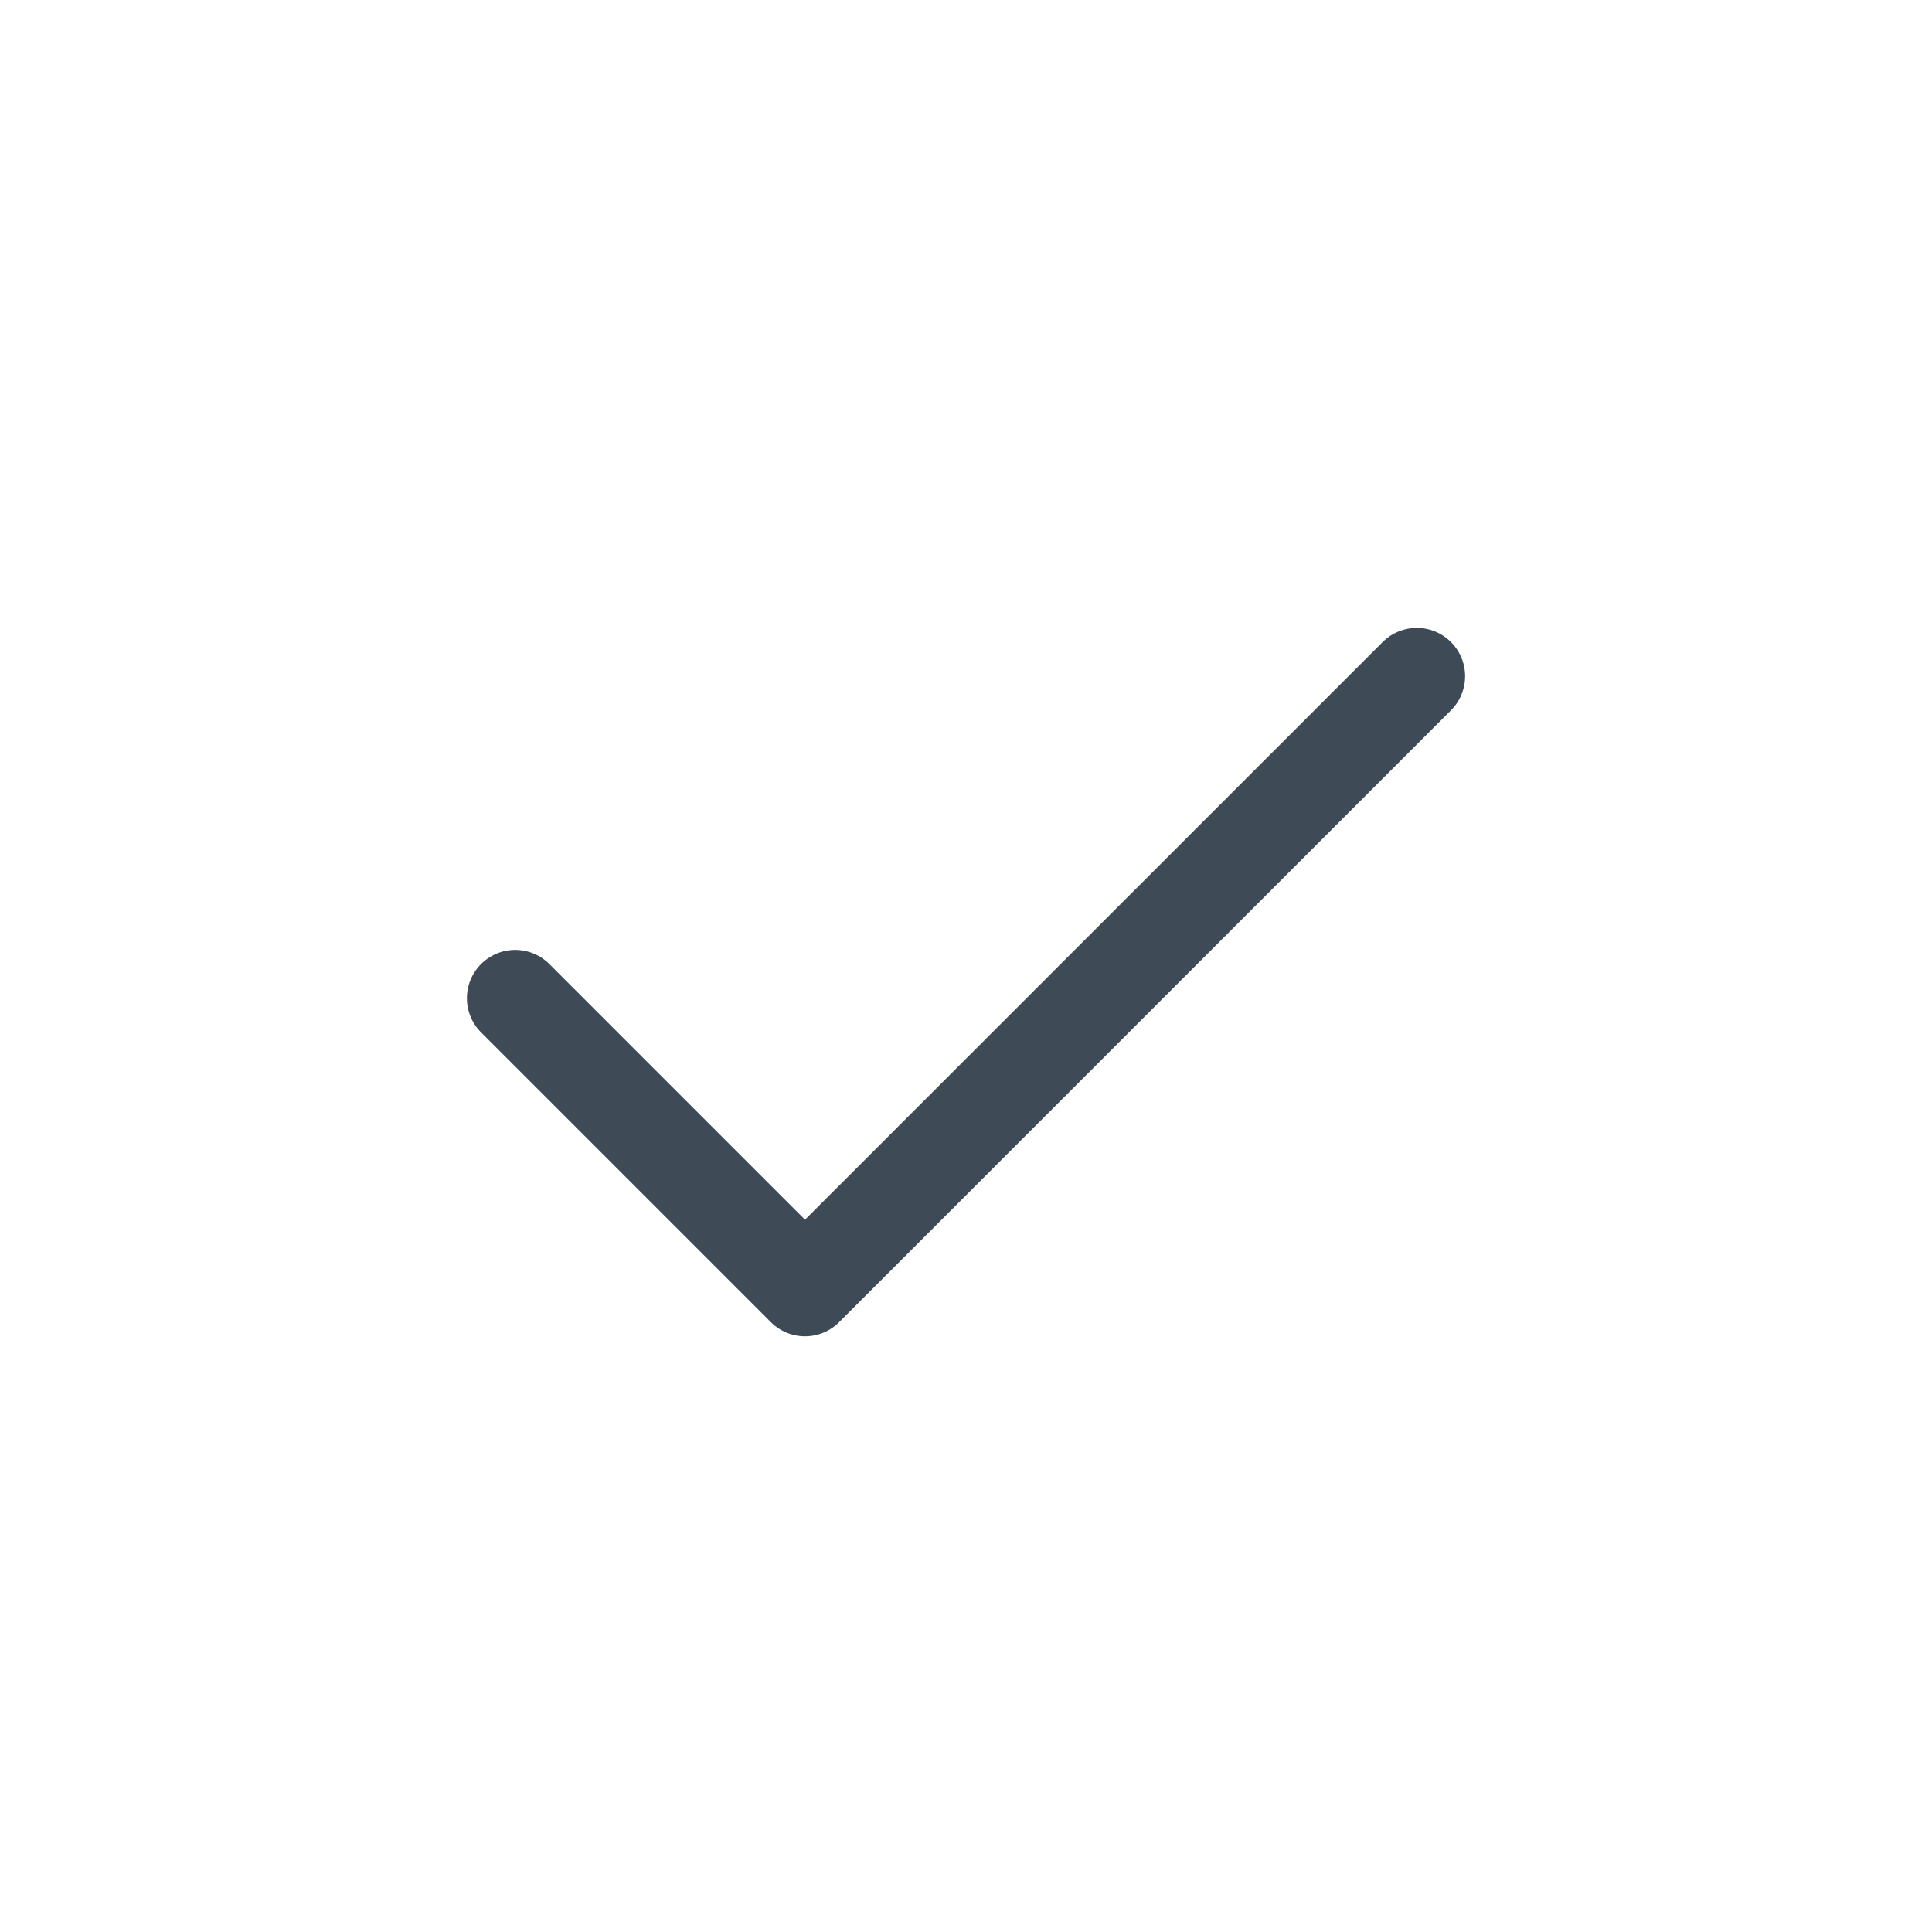
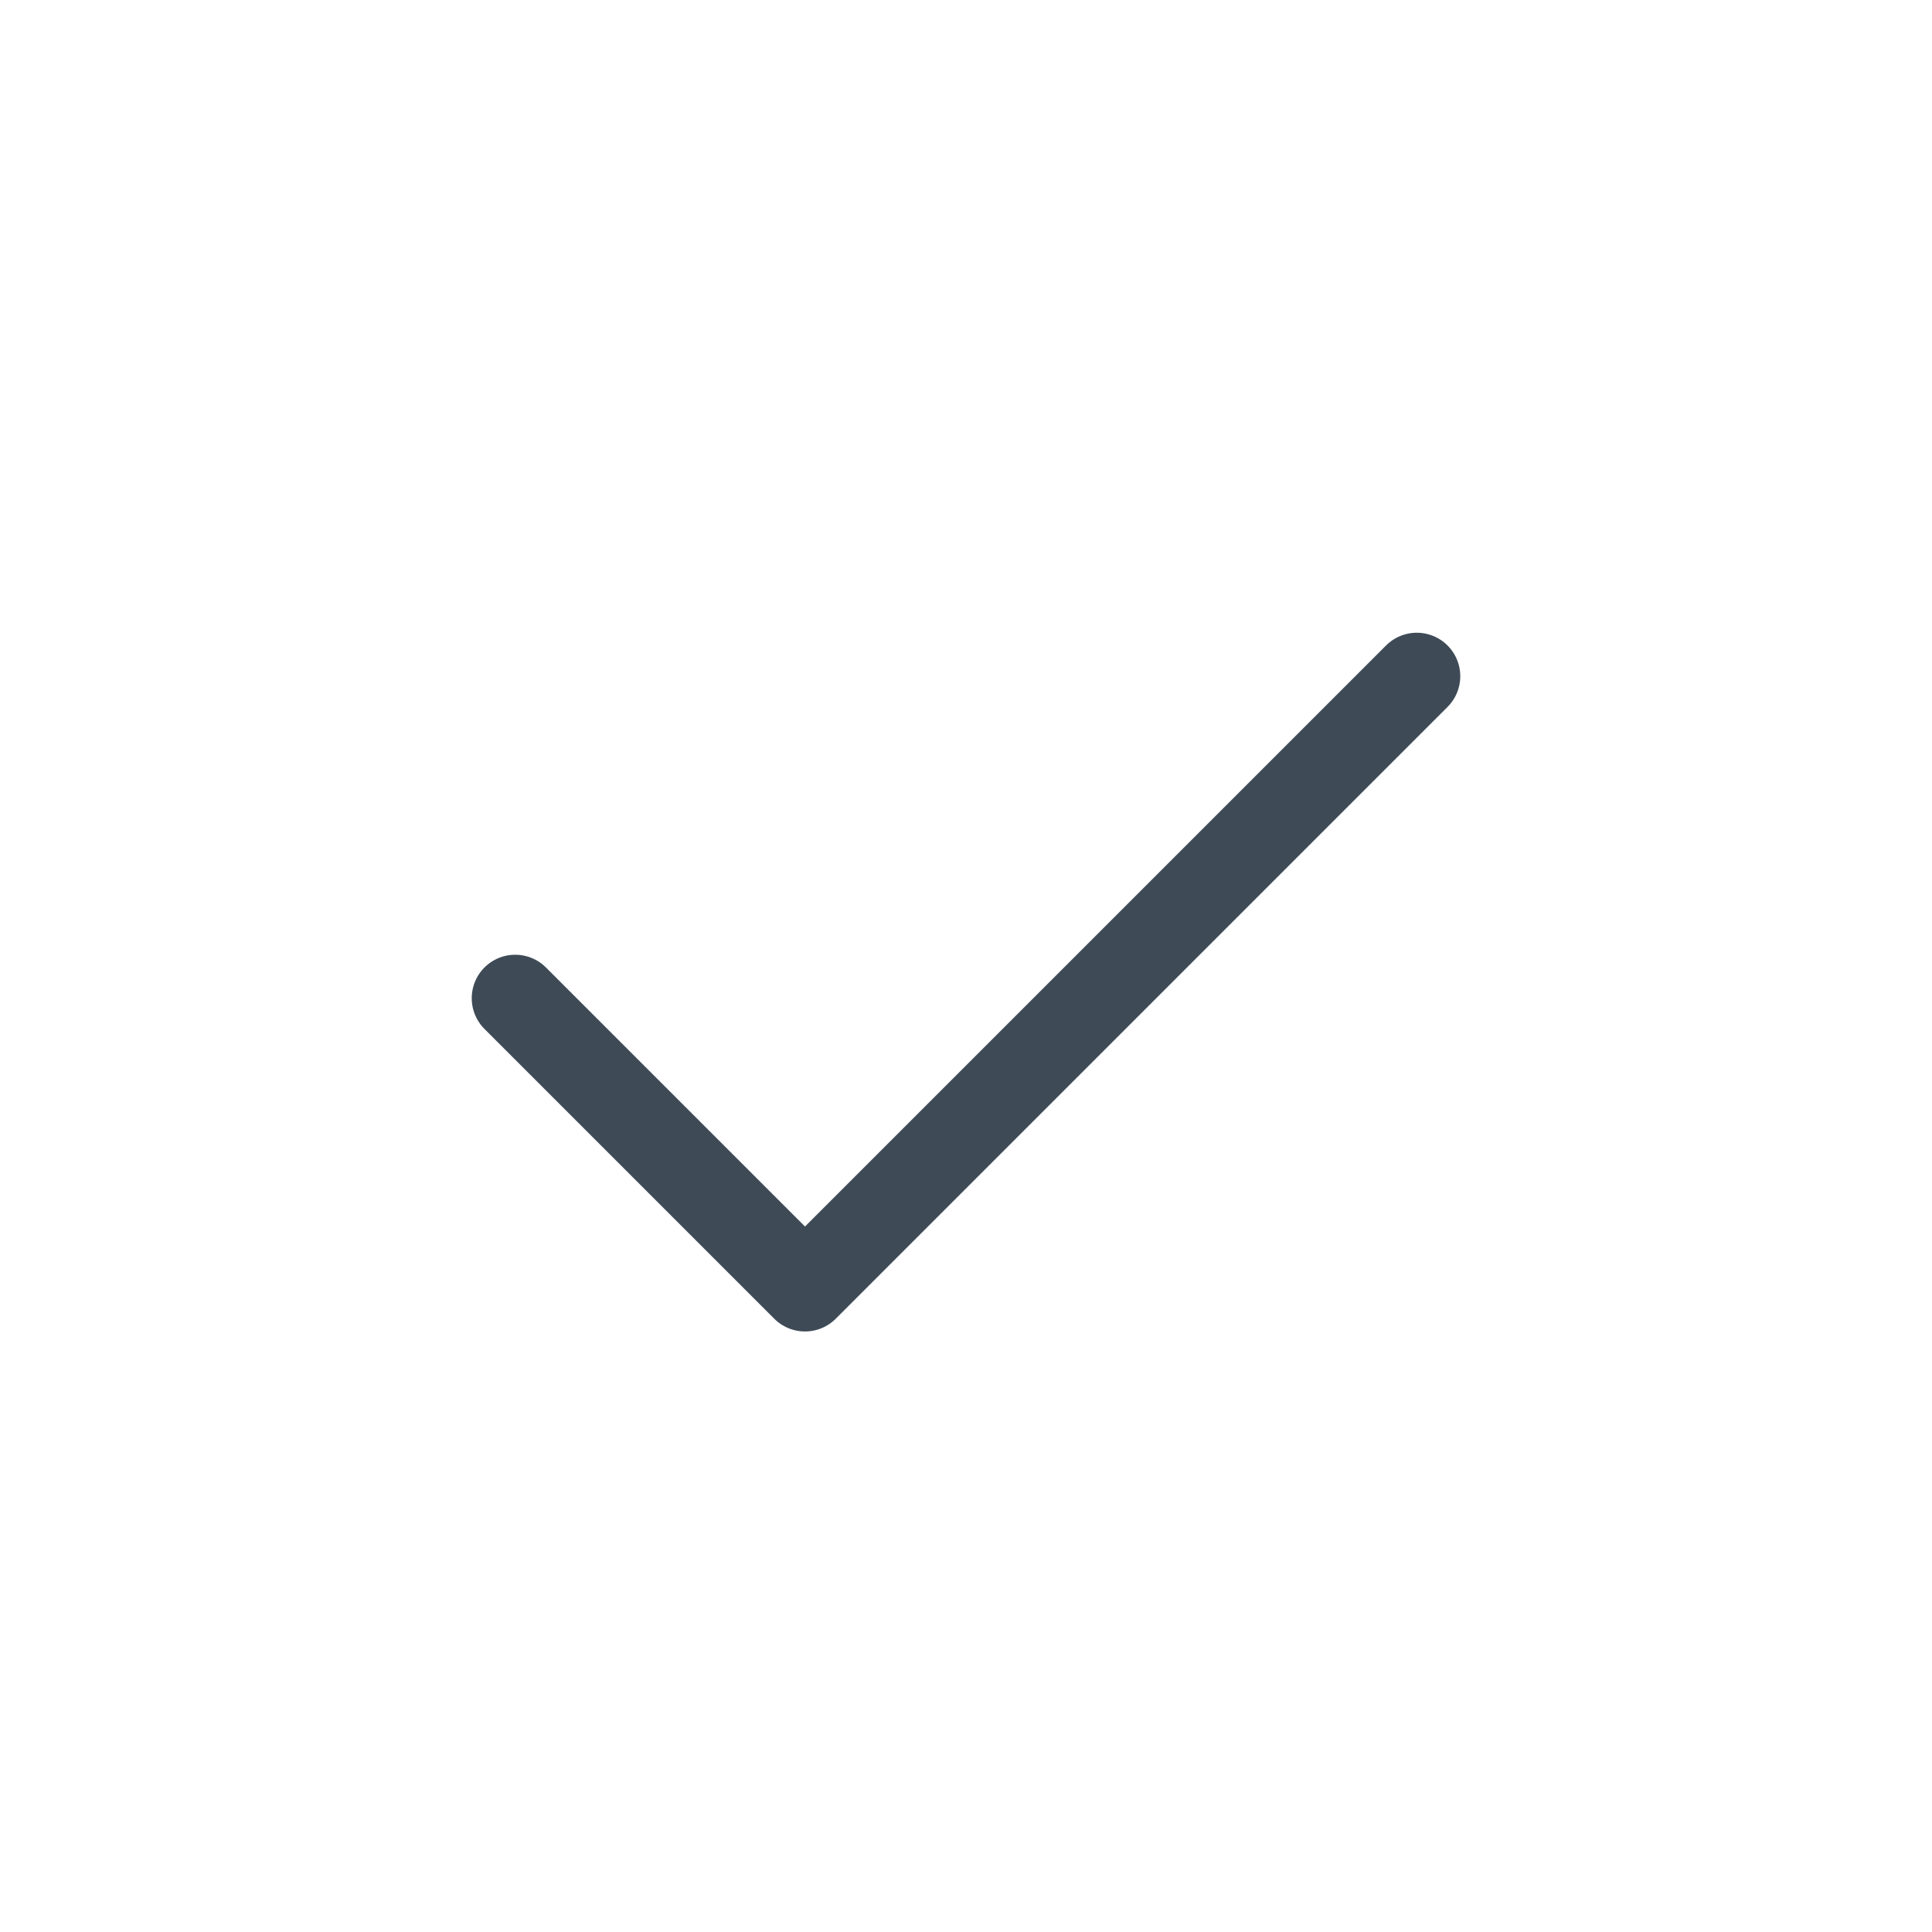
<svg xmlns="http://www.w3.org/2000/svg" viewBox="0 0 24 24" width="24" height="24">
-   <path d="M5 12.5l4.5 4.5L19 7.5" transform="translate(2.4 2.4) scale(.8)" fill="none" stroke="#3E4B57" stroke-width="1.5" stroke-linecap="round" stroke-linejoin="round" />
+   <path d="M5 12.5l4.5 4.5L19 7.5" transform="translate(2.4 2.4) scale(.8)" fill="none" stroke="#3E4B57" stroke-width="1.35" stroke-linecap="round" stroke-linejoin="round" />
</svg>
